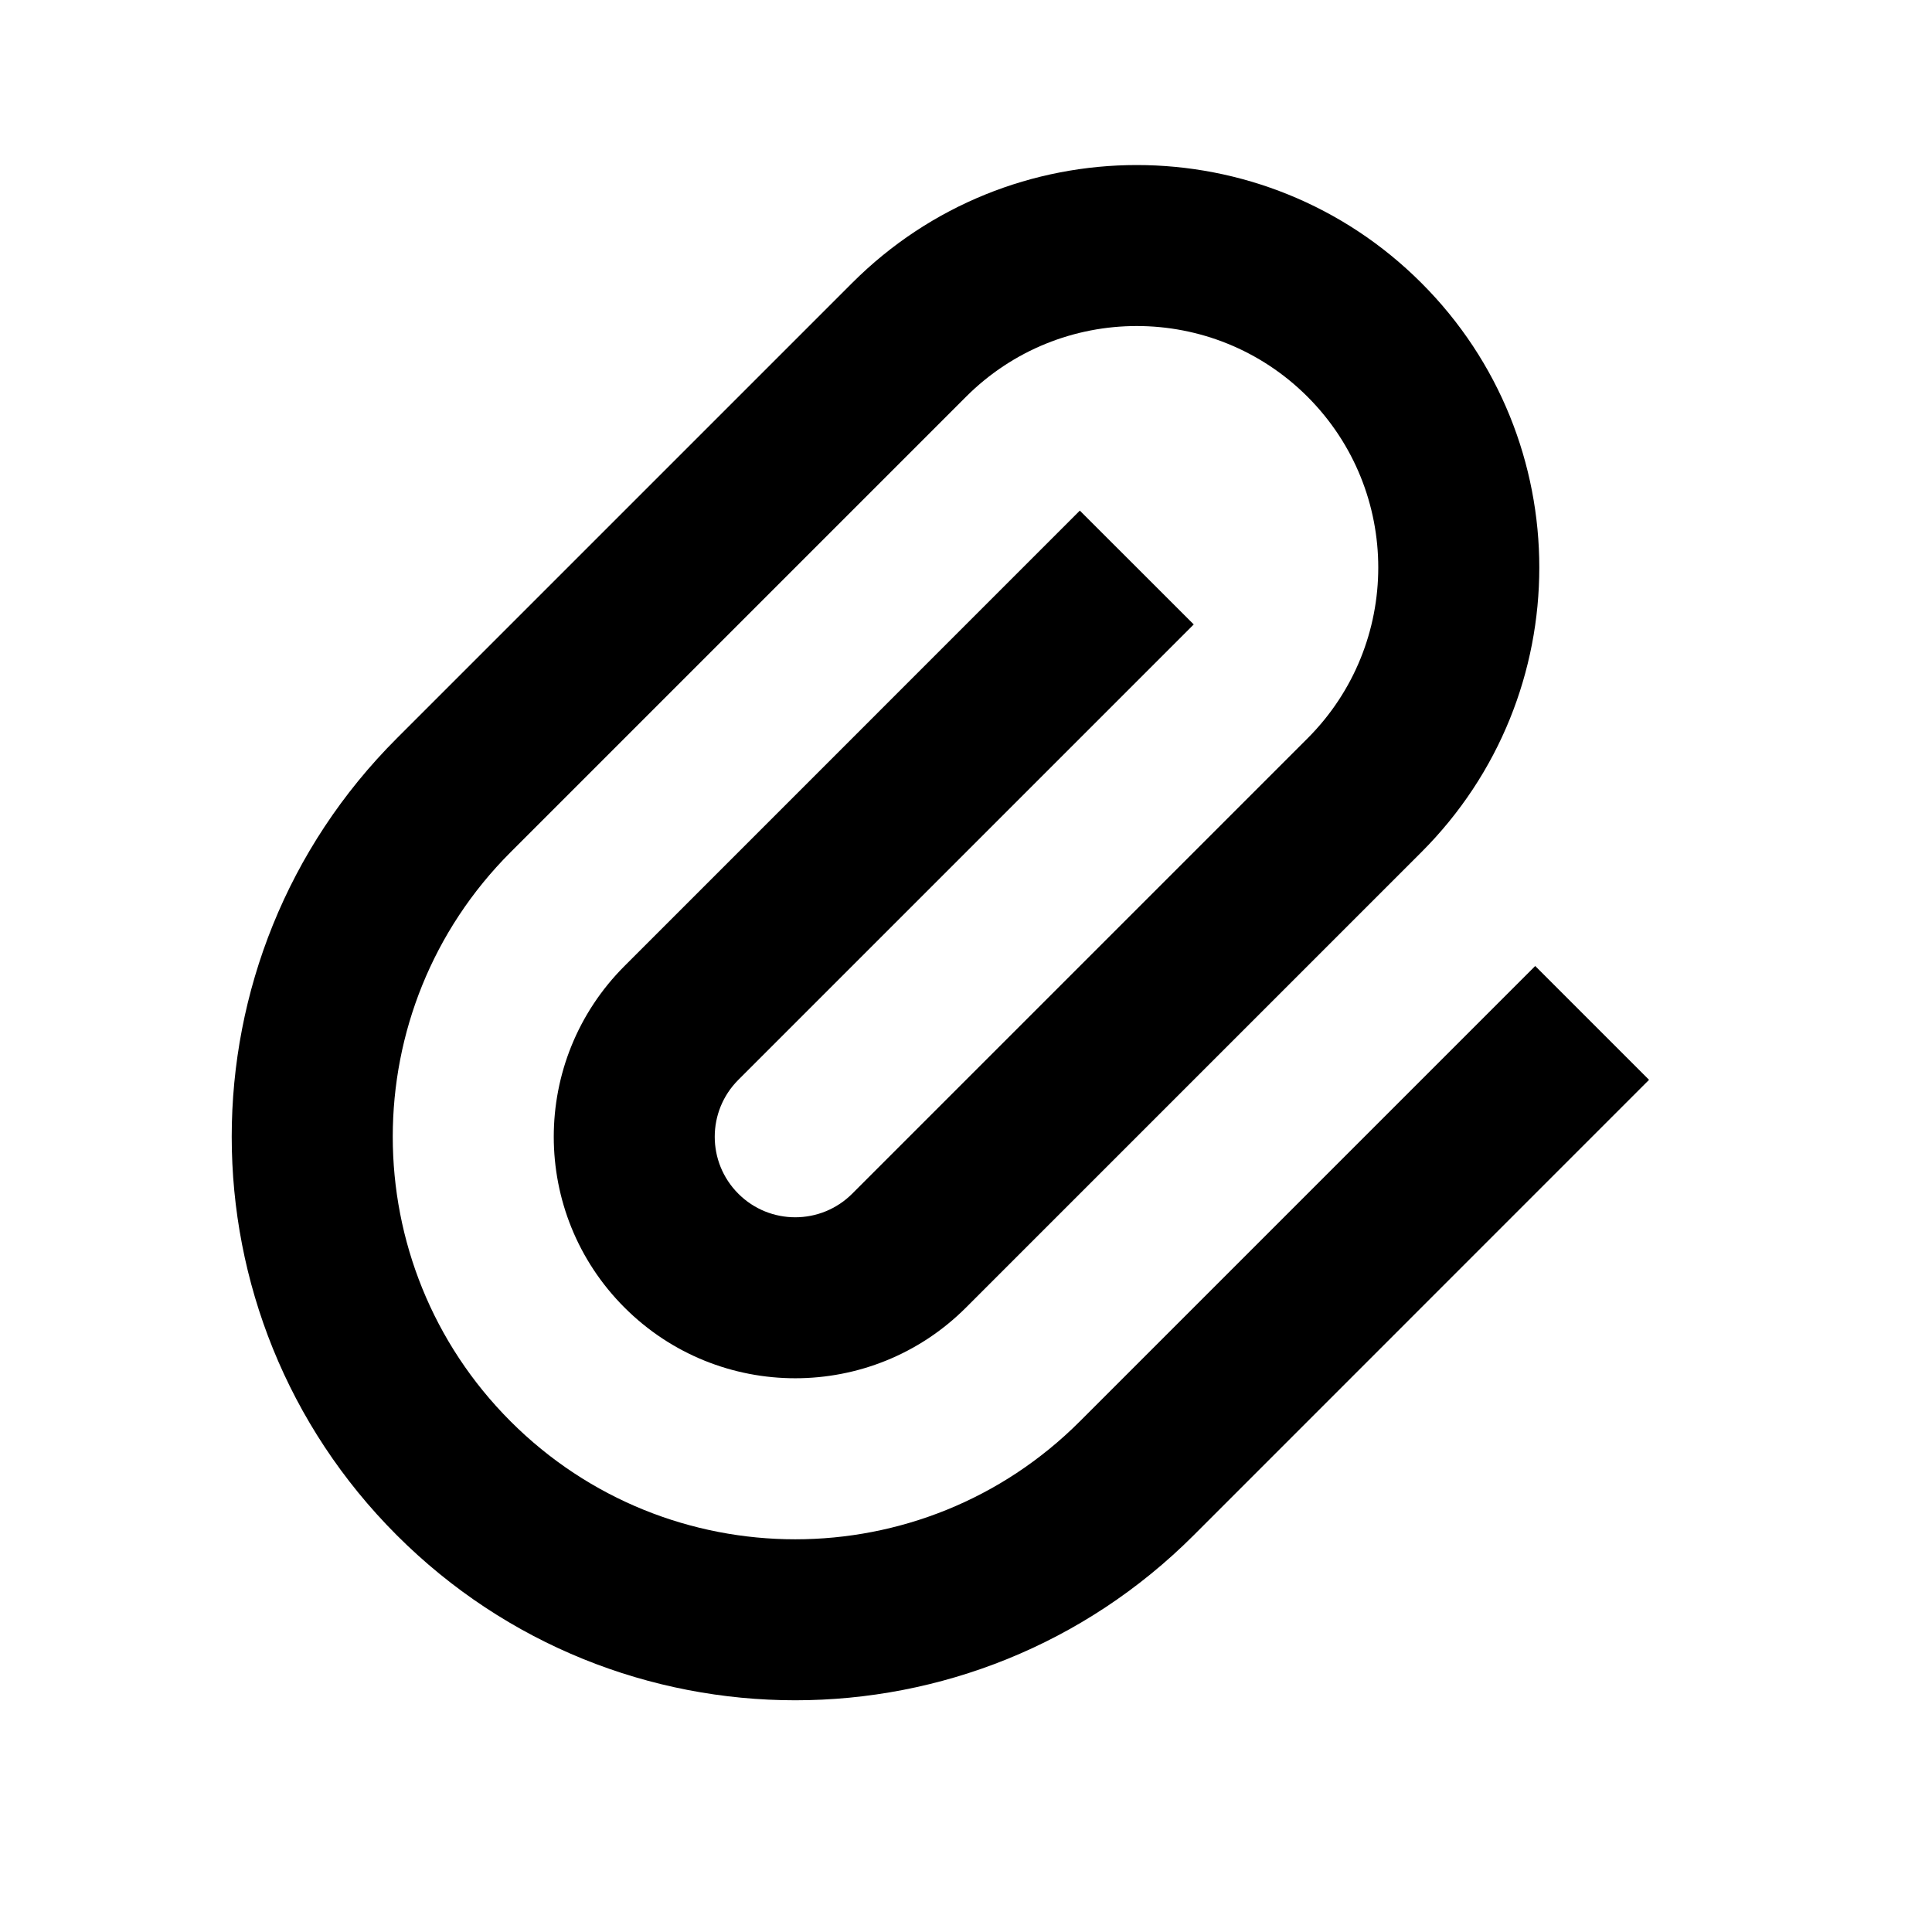
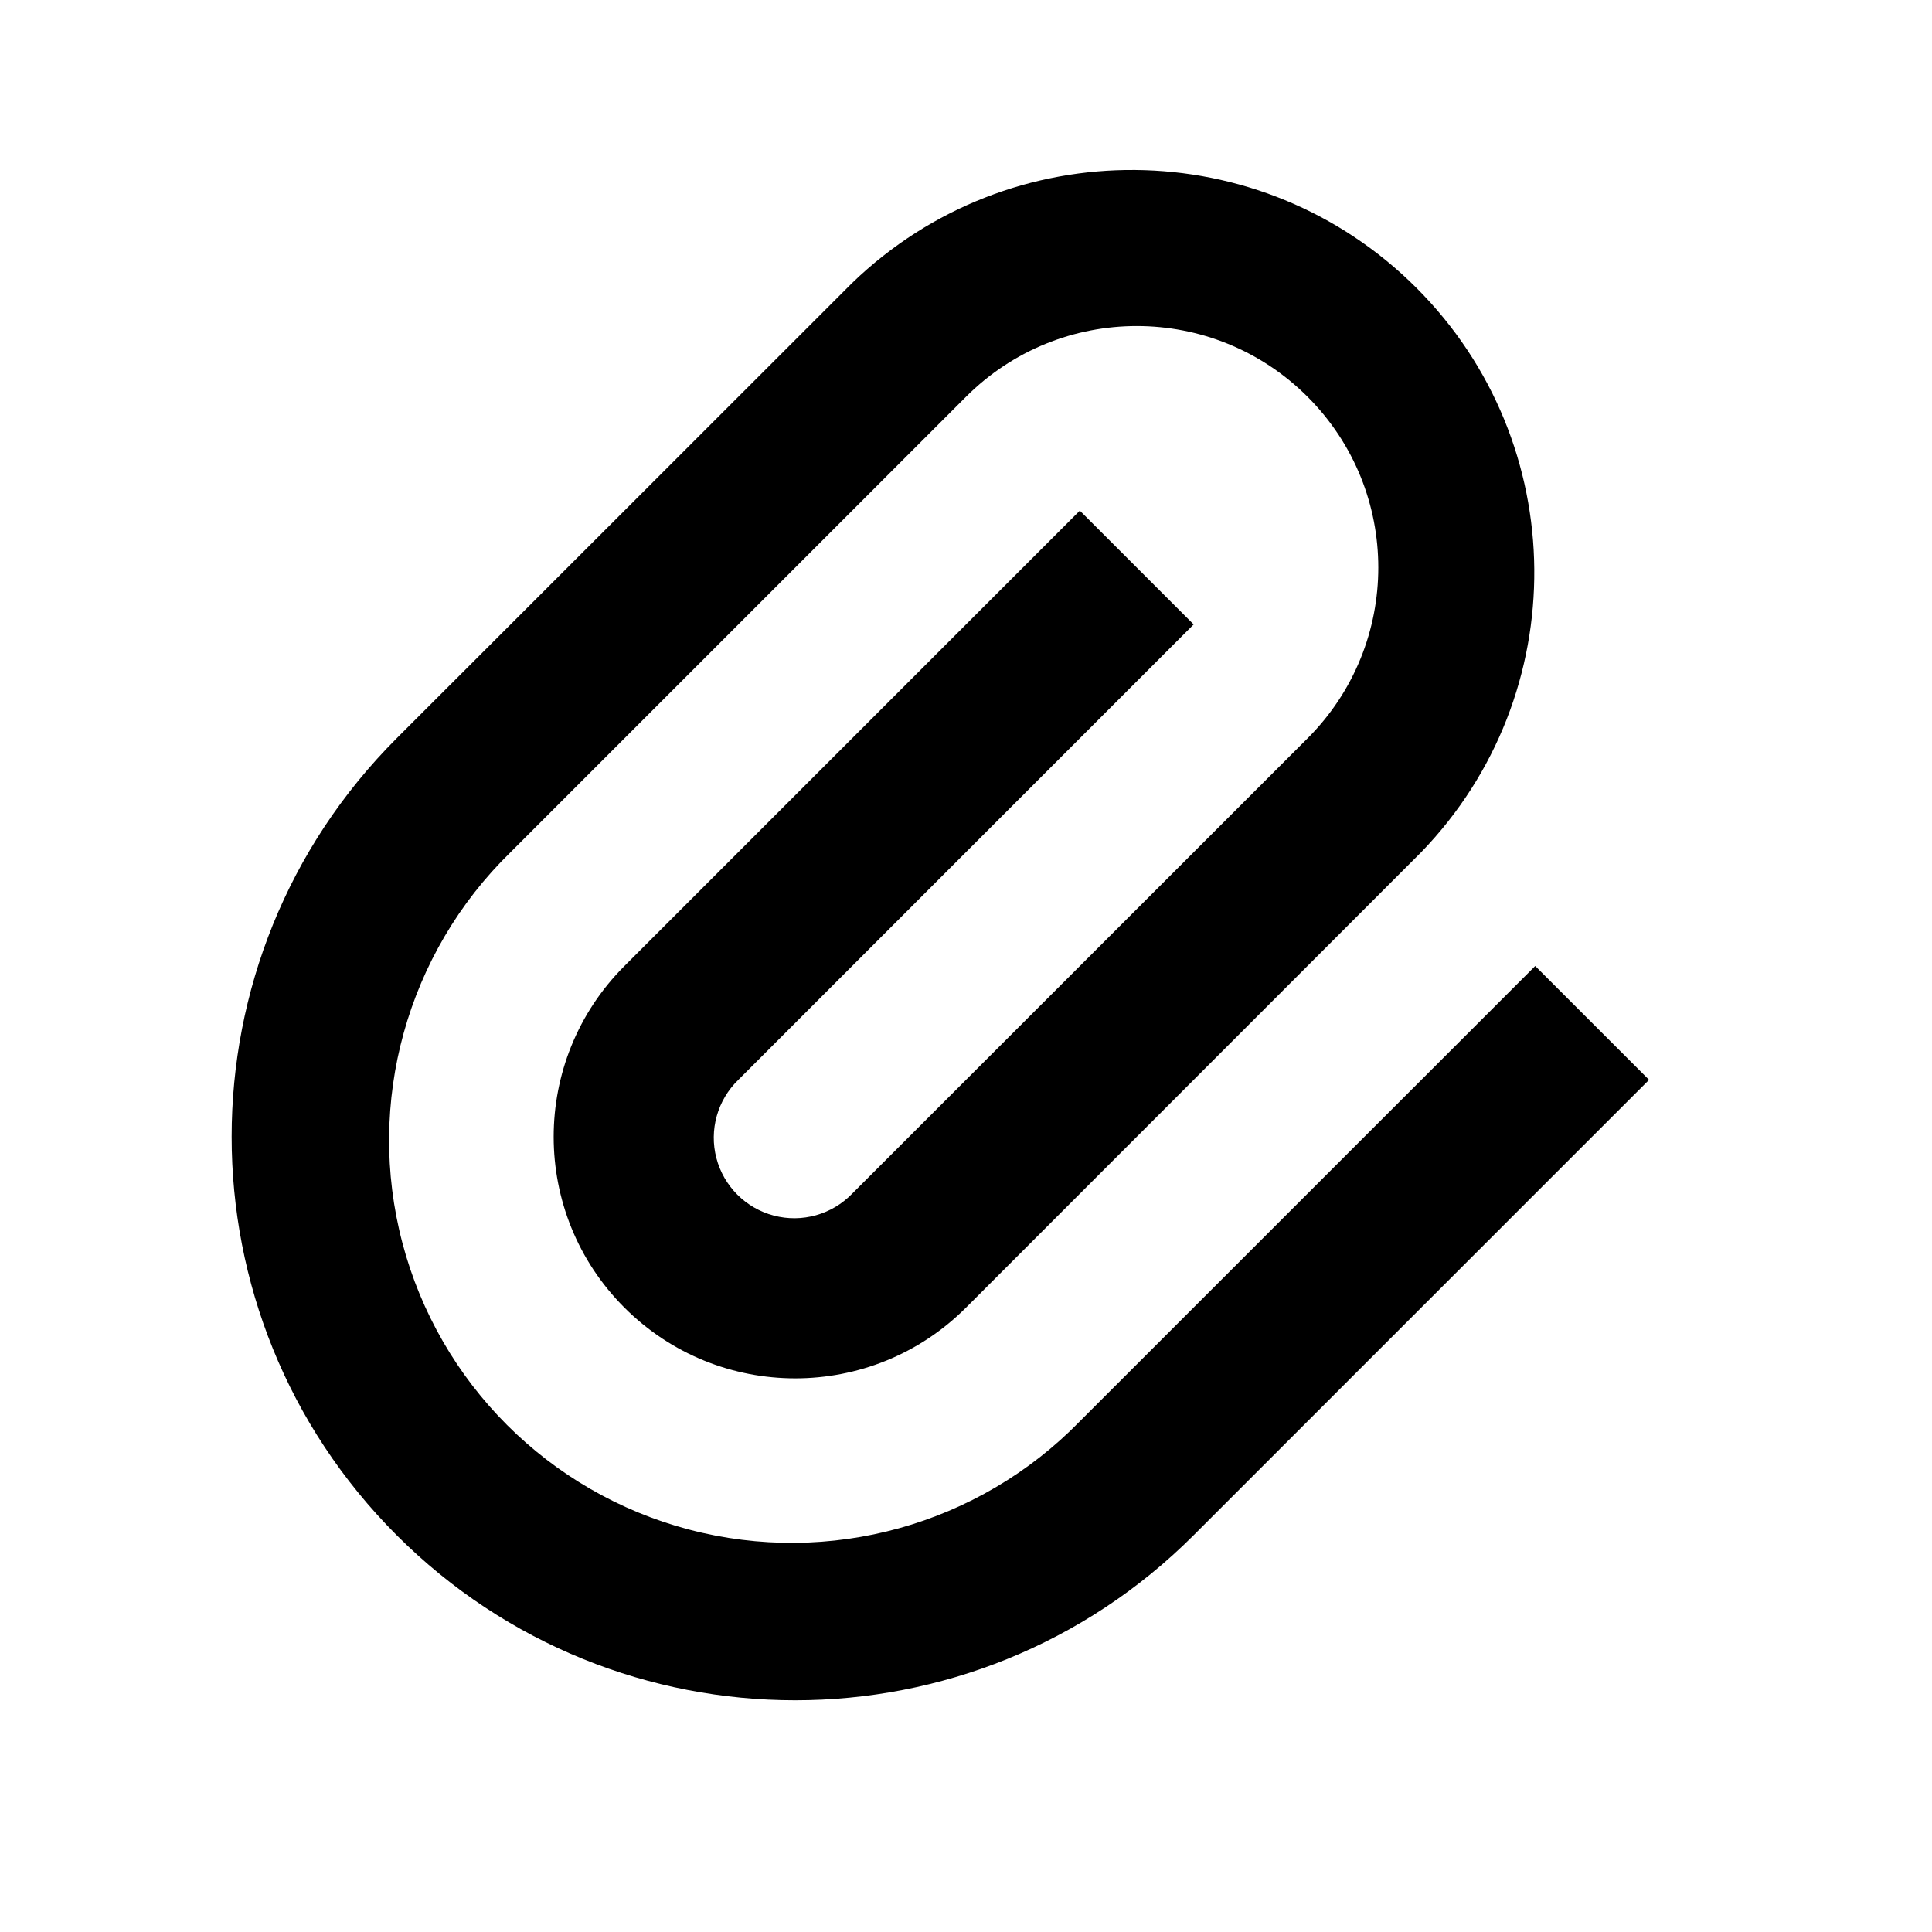
- <svg xmlns="http://www.w3.org/2000/svg" viewBox="0 0 24 24" fill="currentColor" width="16px" height="16px">
-   <path d="M14.829 7.757L9.172 13.414C8.781 13.805 8.781 14.438 9.172 14.829C9.562 15.219 10.195 15.219 10.586 14.829L16.243 9.172C17.414 8 17.414 6.101 16.243 4.929C15.071 3.757 13.172 3.757 12 4.929L6.343 10.586C4.391 12.538 4.391 15.704 6.343 17.657C8.296 19.61 11.462 19.61 13.414 17.657L19.071 12L20.485 13.414L14.829 19.071C12.095 21.805 7.663 21.805 4.929 19.071C2.195 16.337 2.195 11.905 4.929 9.172L10.586 3.515C12.539 1.562 15.704 1.562 17.657 3.515C19.61 5.467 19.61 8.633 17.657 10.586L12 16.243C10.829 17.414 8.929 17.414 7.758 16.243C6.586 15.071 6.586 13.172 7.758 12L13.414 6.343L14.829 7.757Z" />
+ <svg xmlns="http://www.w3.org/2000/svg" viewBox="0 0 24 24">
+   <g>
+     <path fill="none" d="M0 0h24v24H0z" />
+     <path d="M14.828 7.757l-5.656 5.657a1 1 0 1 0 1.414 1.414l5.657-5.656A3 3 0 1 0 12 4.929l-5.657 5.657a5 5 0 1 0 7.071 7.07L19.071 12l1.414 1.414-5.657 5.657a7 7 0 1 1-9.9-9.9l5.658-5.656a5 5 0 0 1 7.07 7.07L12 16.244A3 3 0 1 1 7.757 12l5.657-5.657 1.414 1.414z" />
+   </g>
</svg>
